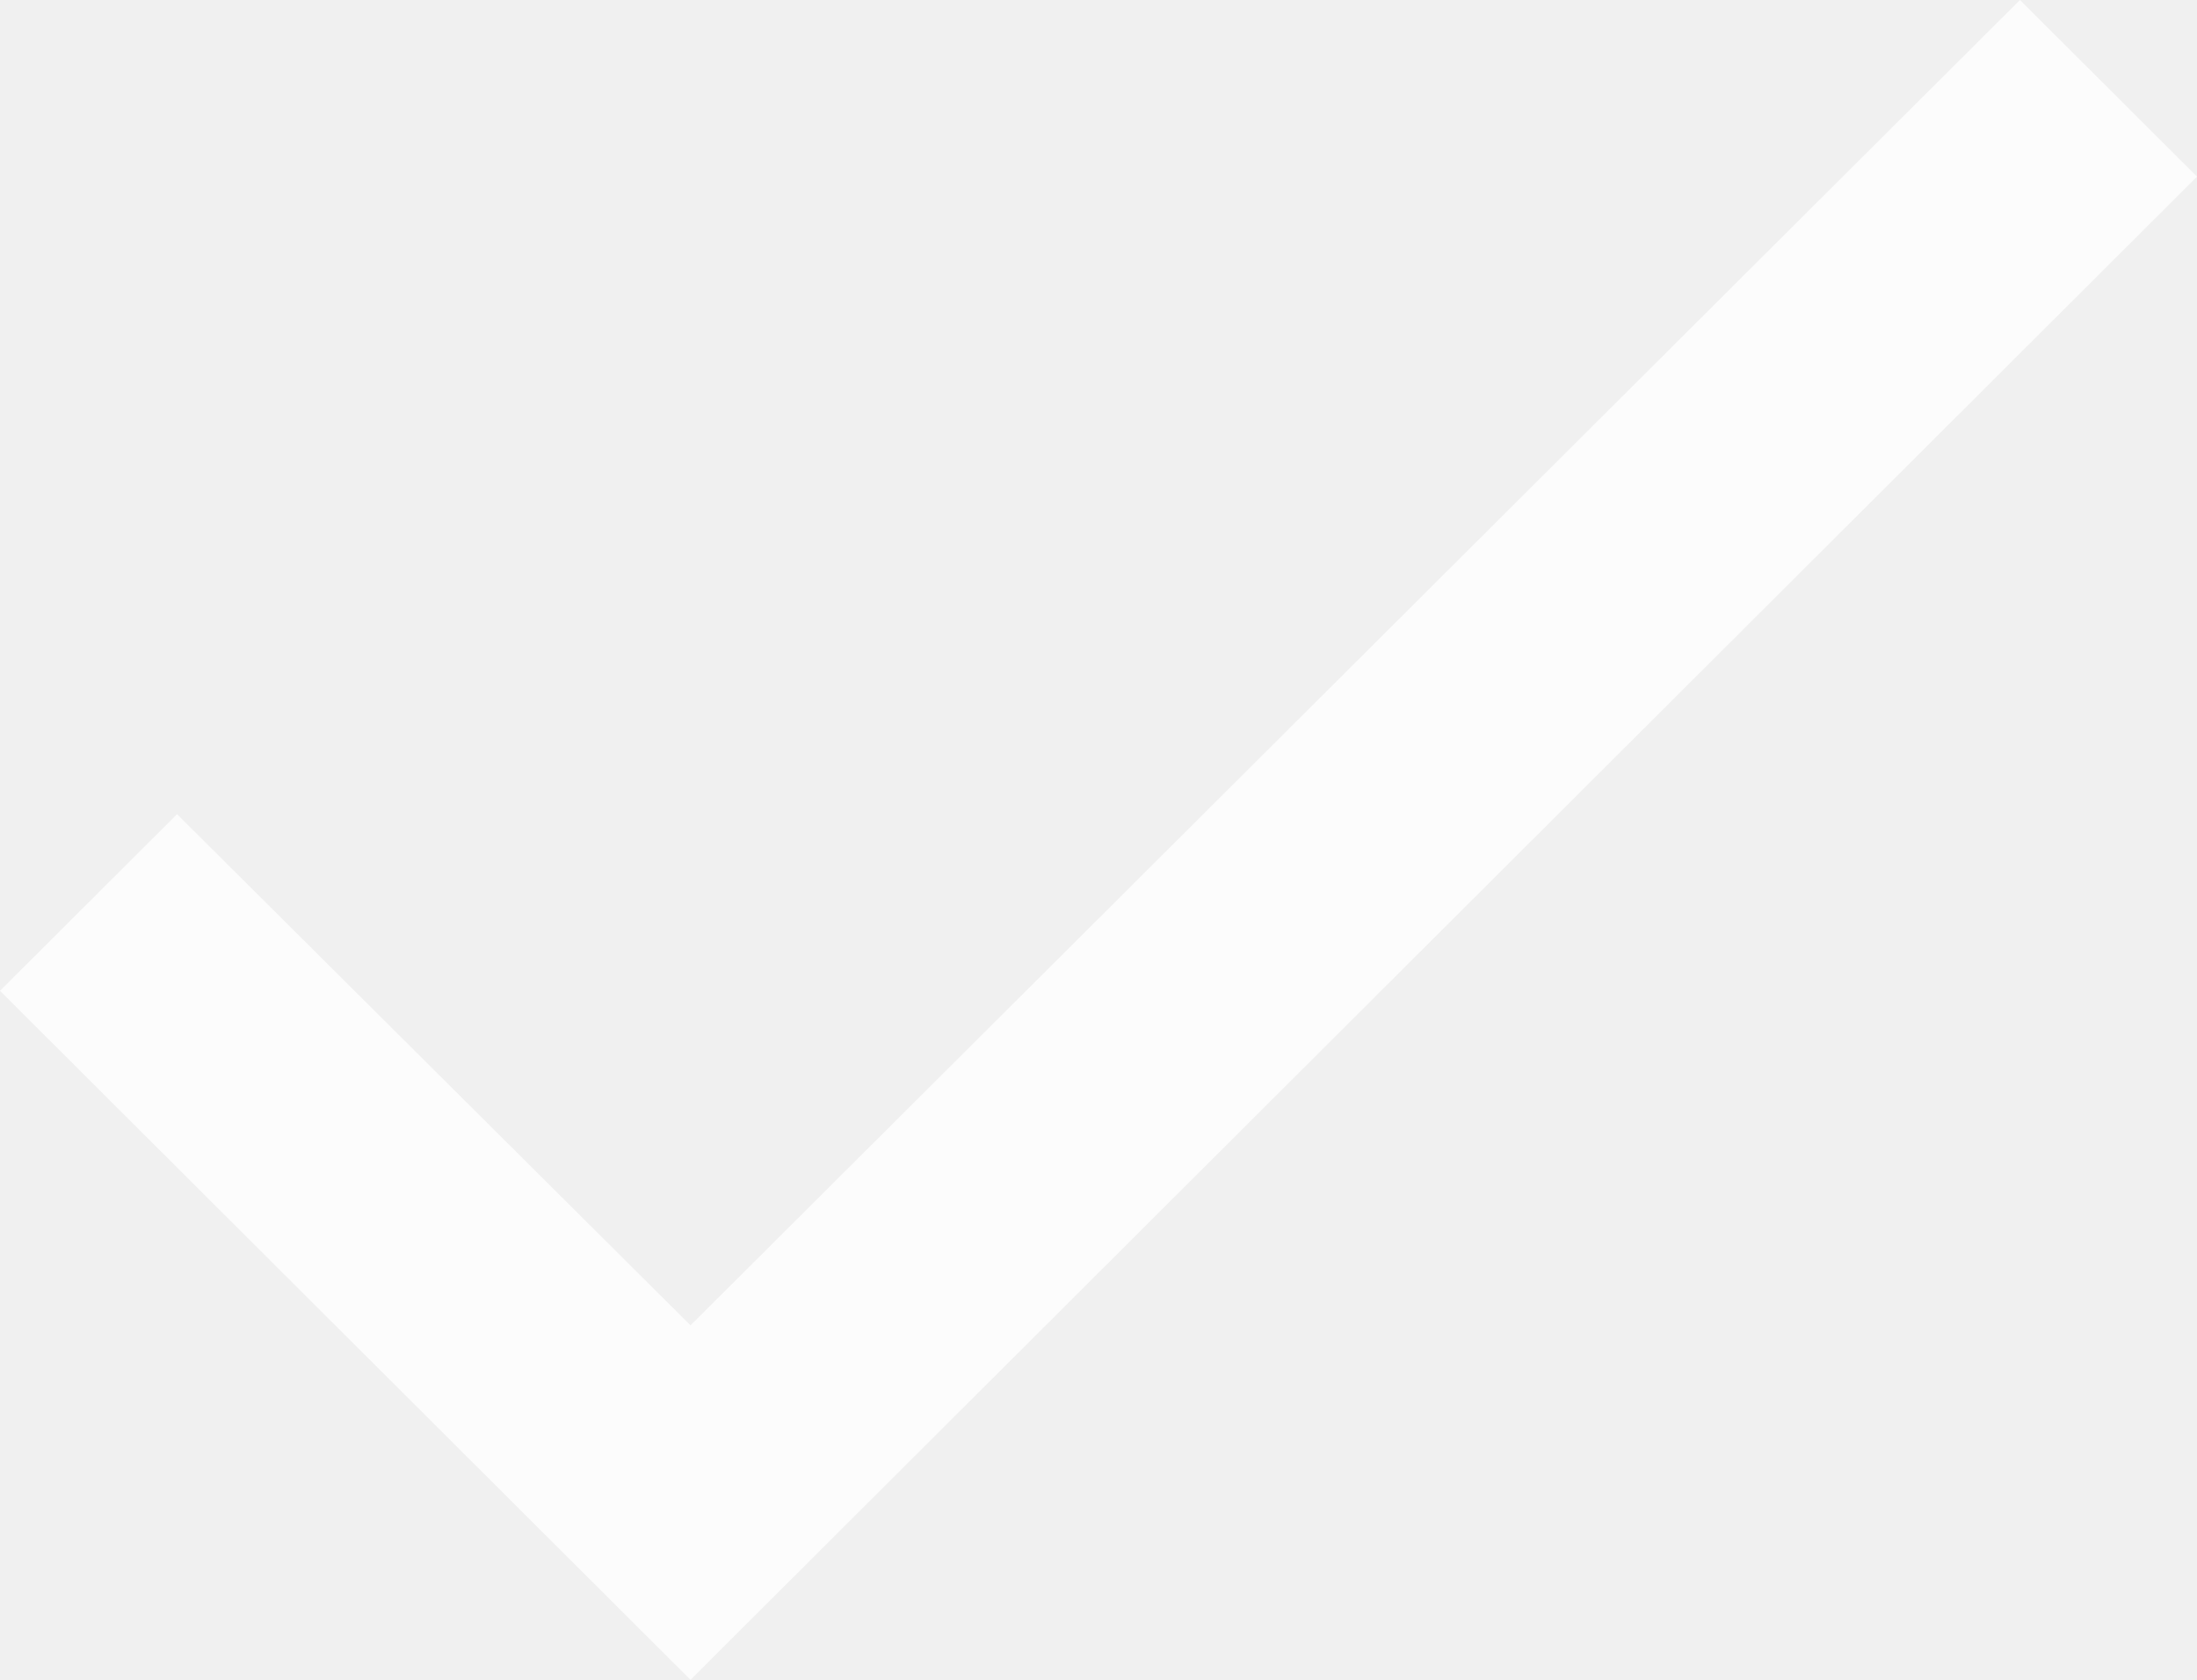
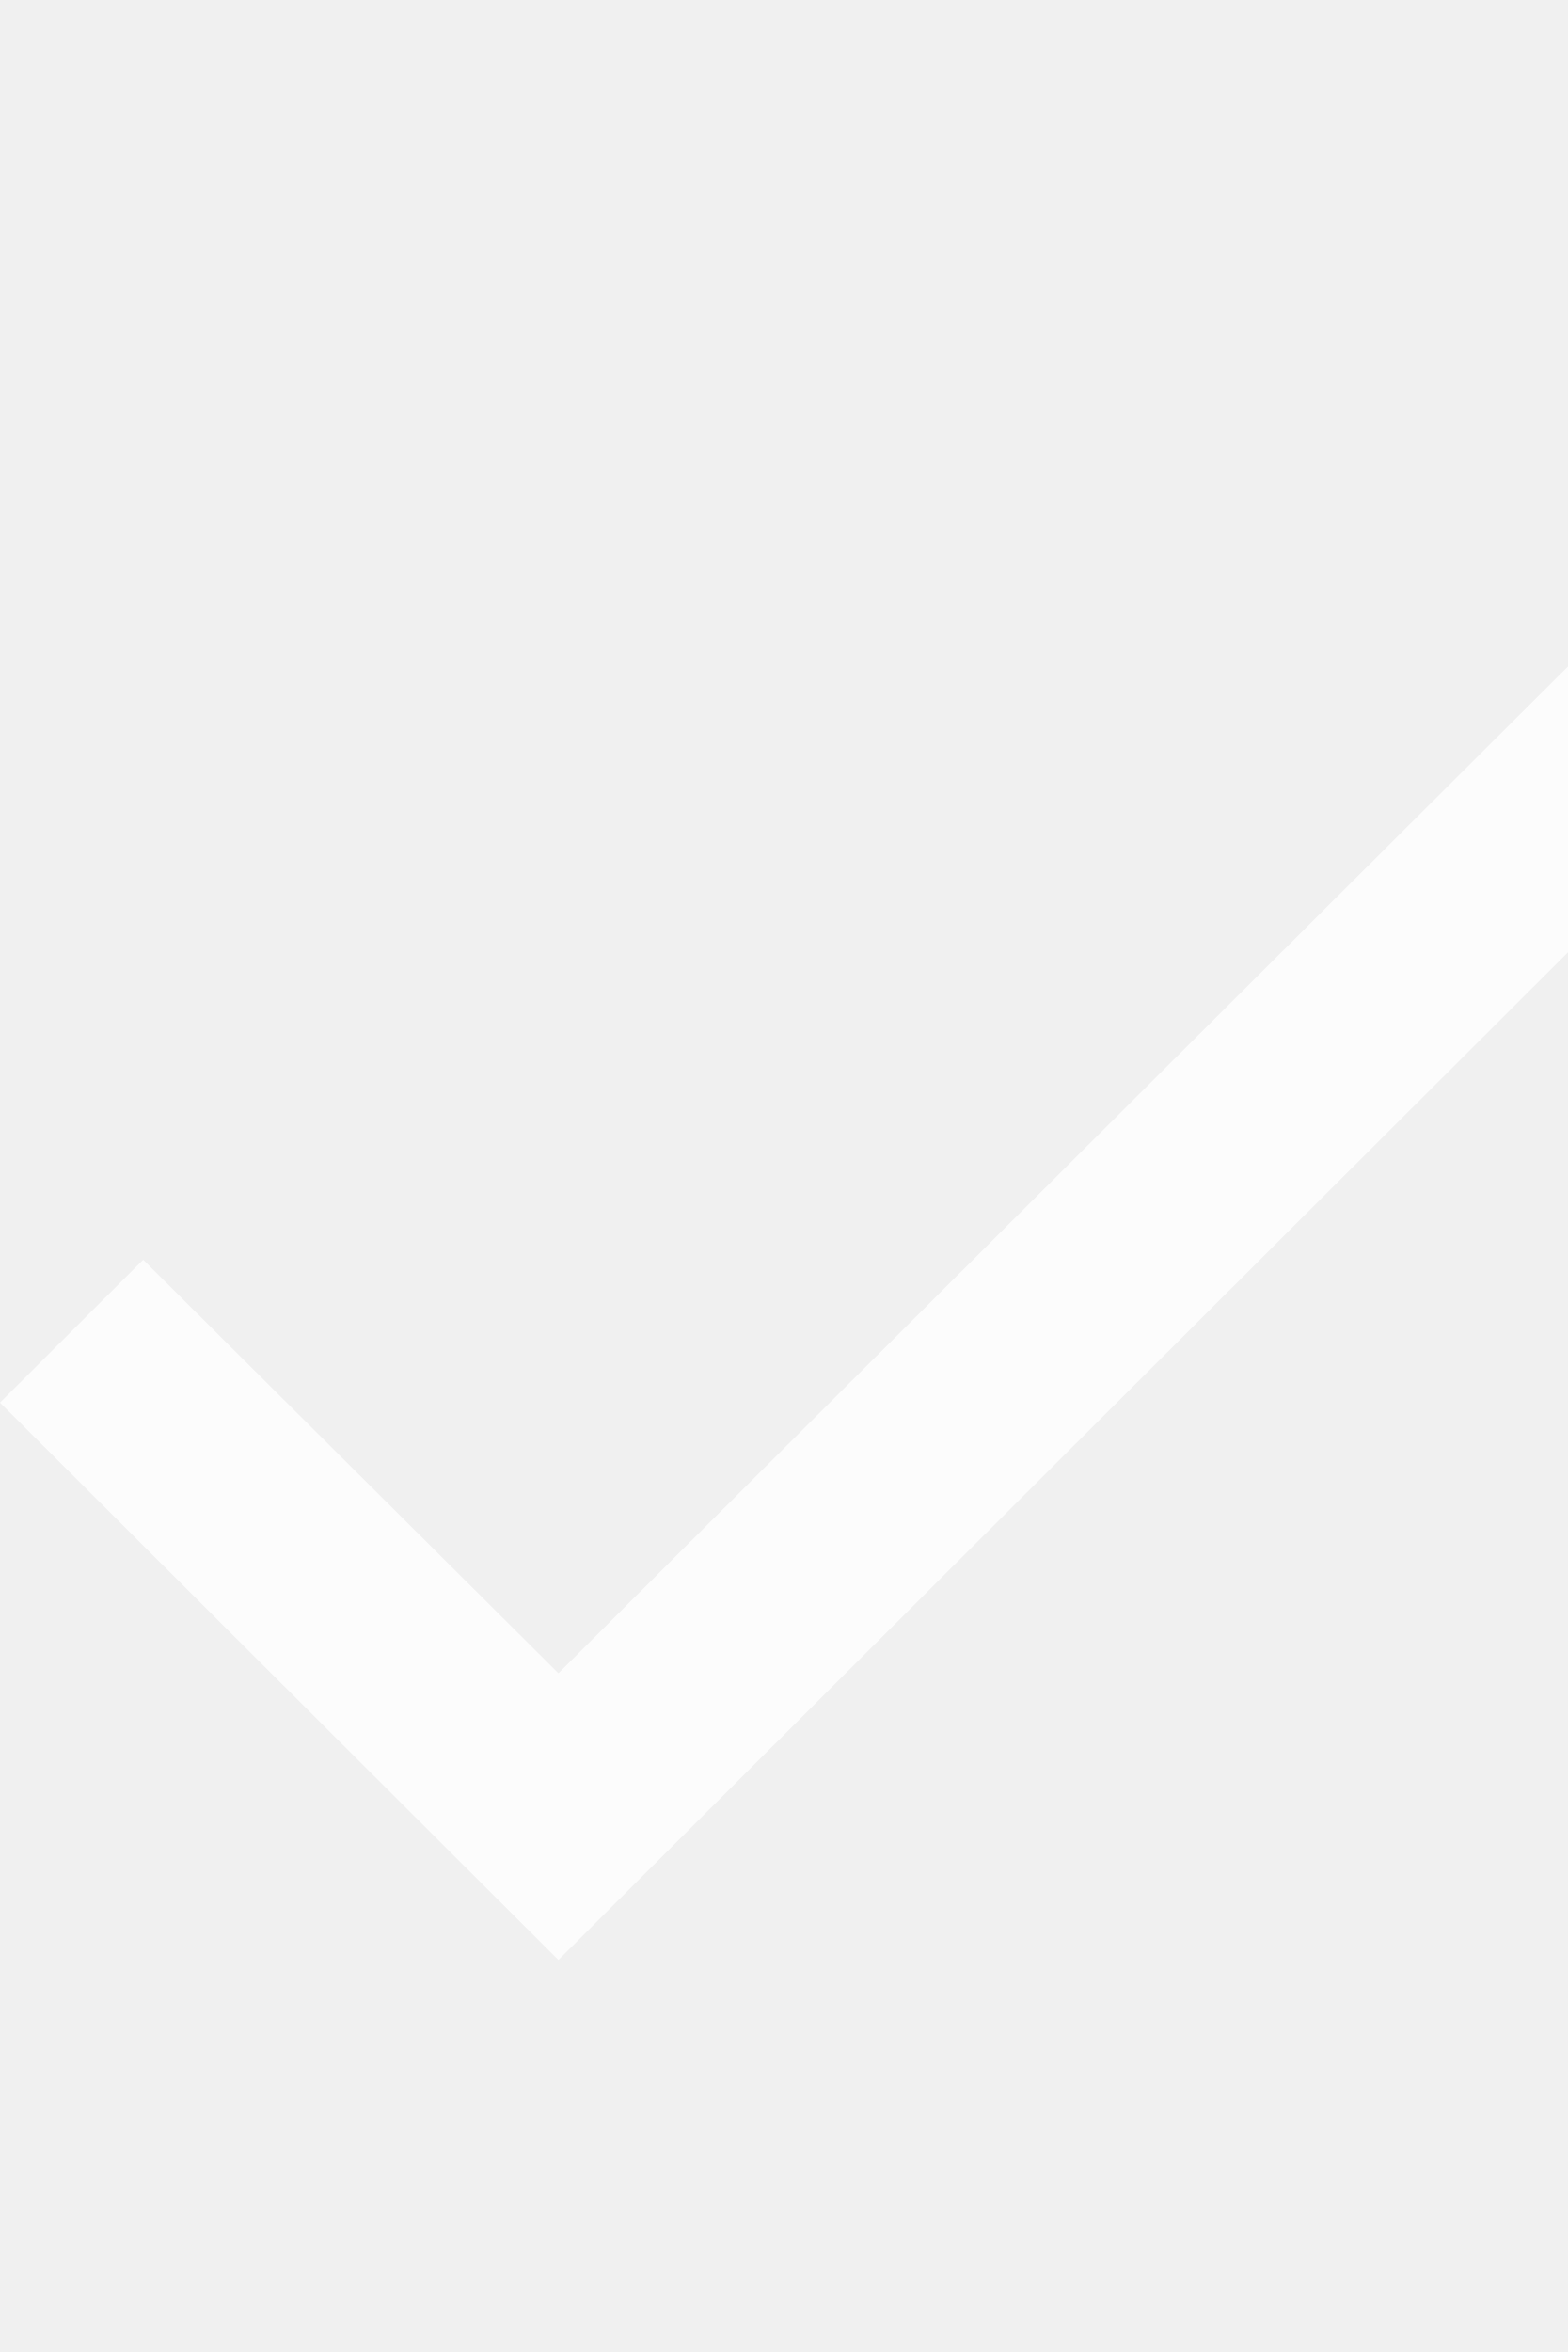
- <svg xmlns="http://www.w3.org/2000/svg" width="17" height="13" viewBox="0 0 17 13" fill="#FFFFFF">
+ <svg xmlns="http://www.w3.org/2000/svg" width="4" height="6" viewBox="0 0 15 11" fill="#FFFFFF">
  <path opacity="0.8" d="M17 1.367L5.343 13L0 7.668L1.37 6.301L5.343 10.257L15.63 0L17 1.367Z" fill="#FFFFFF" />
</svg>
